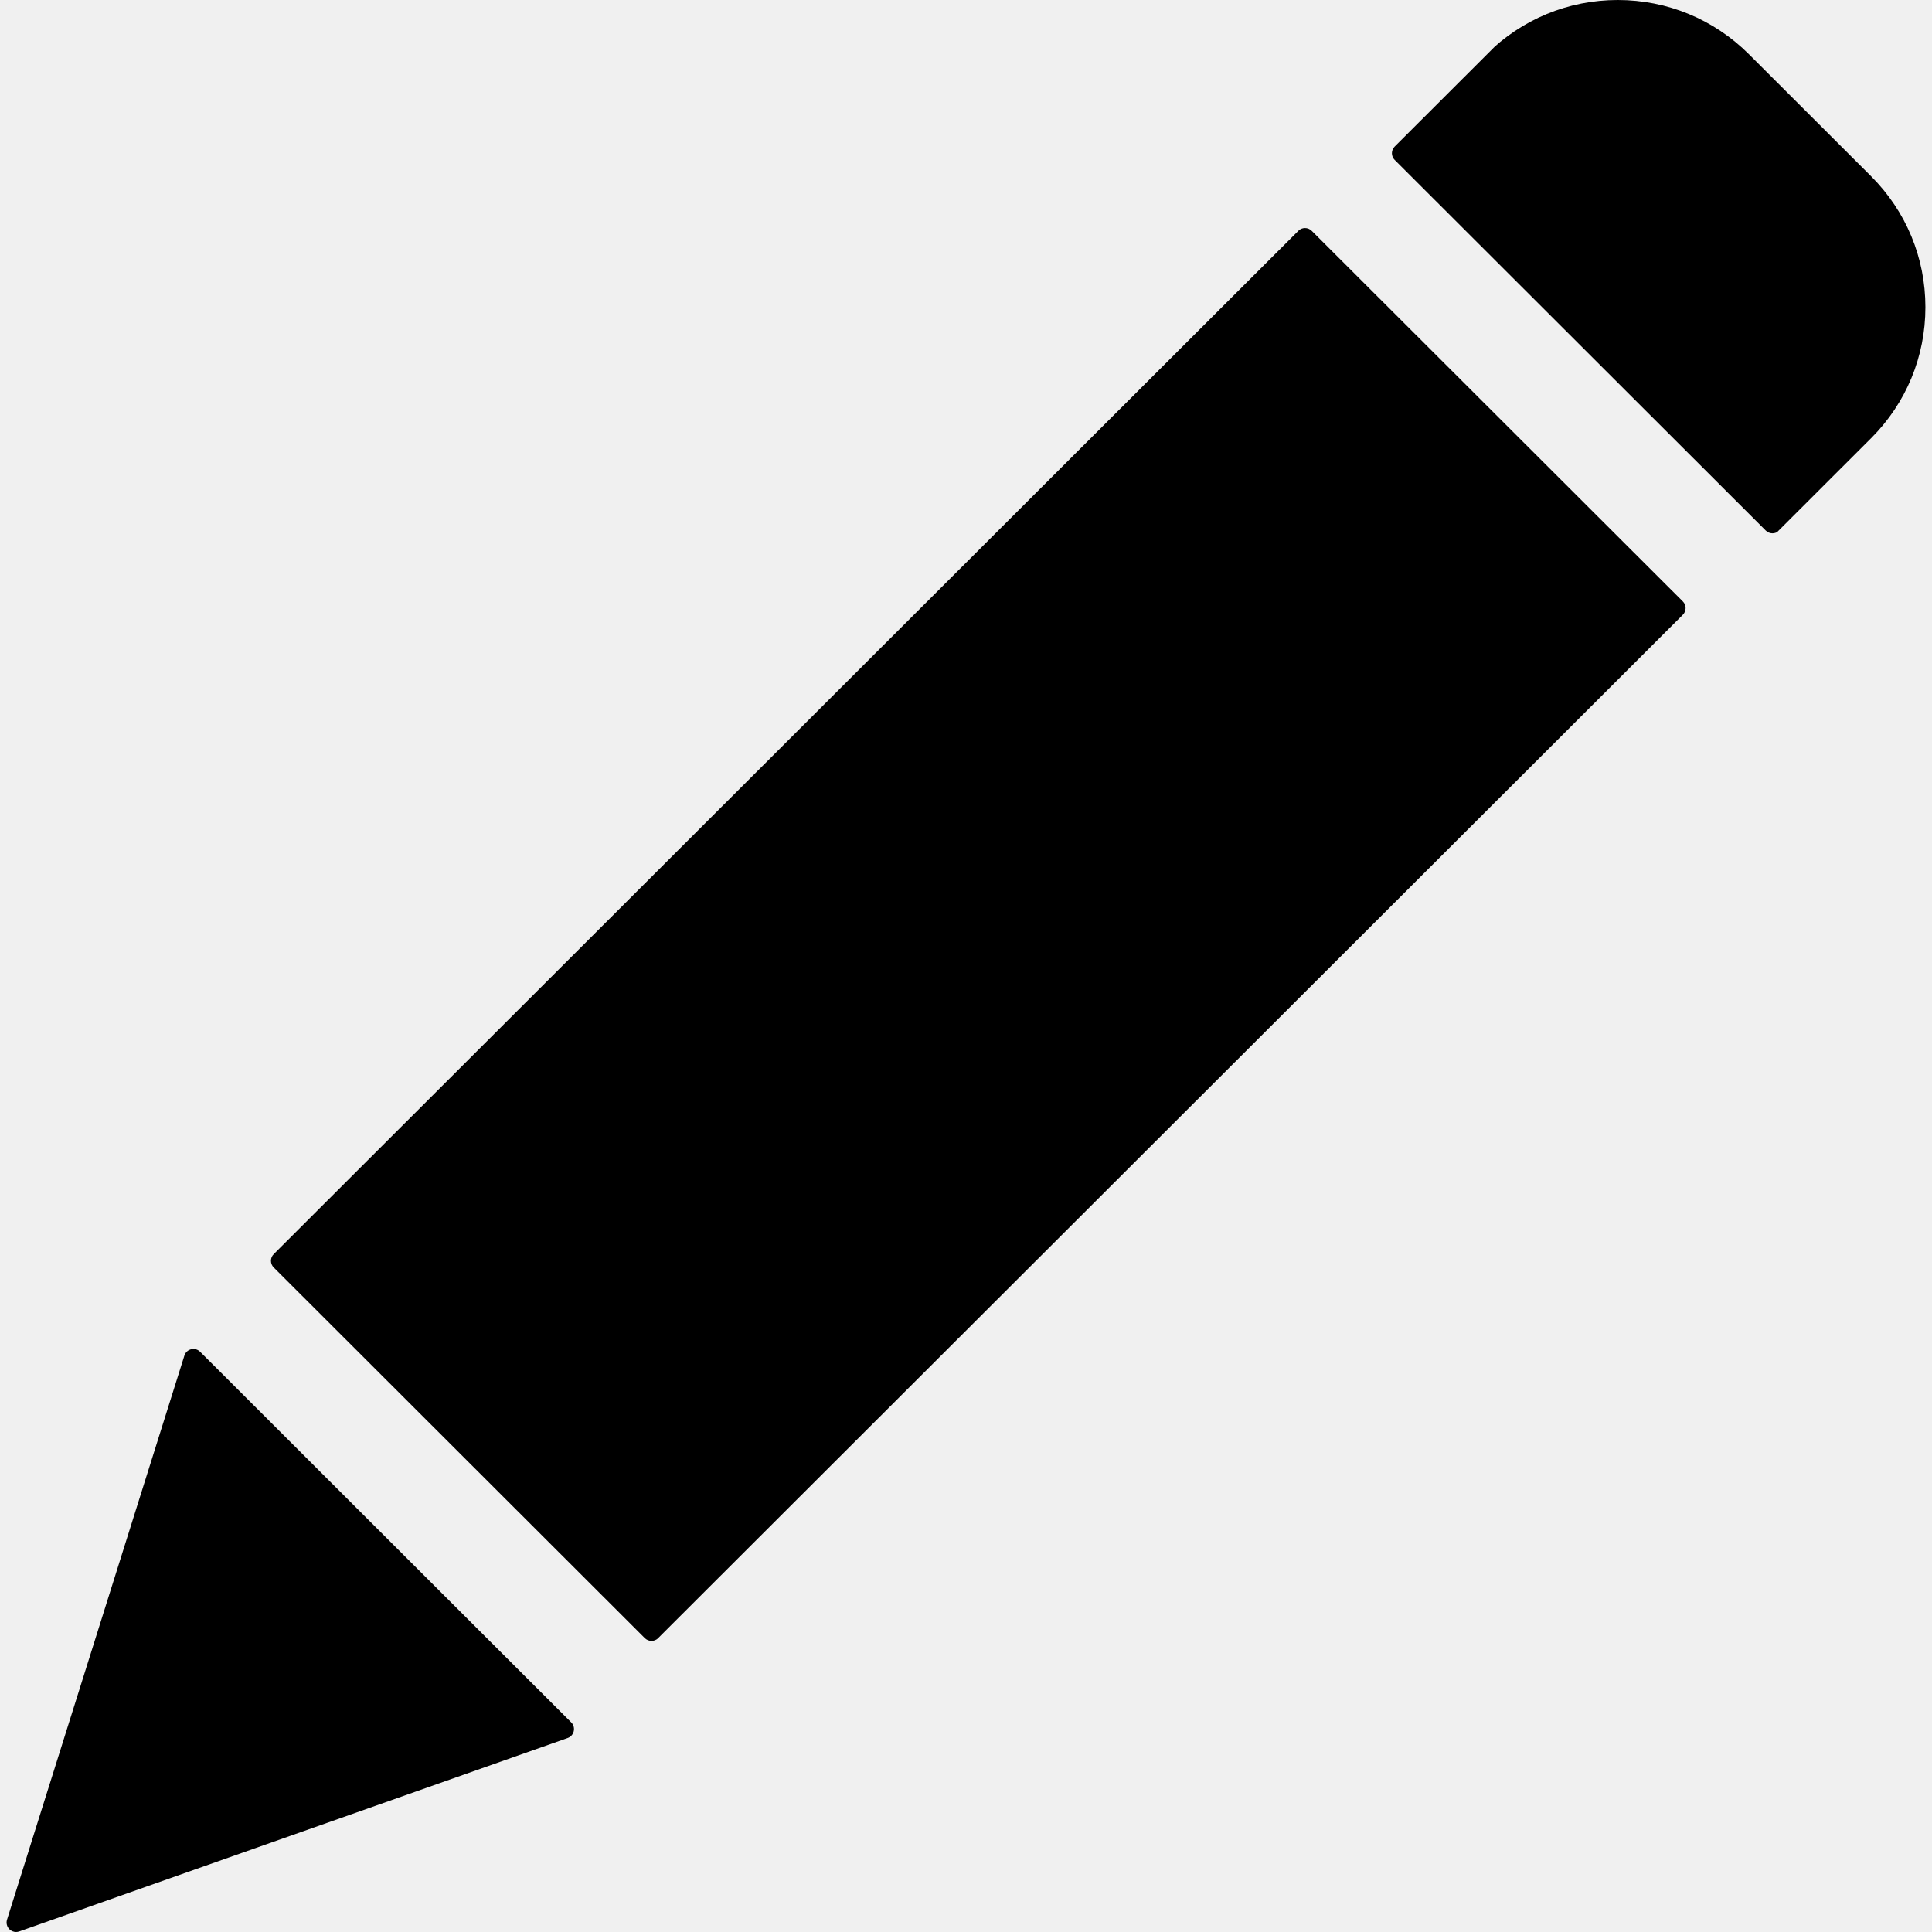
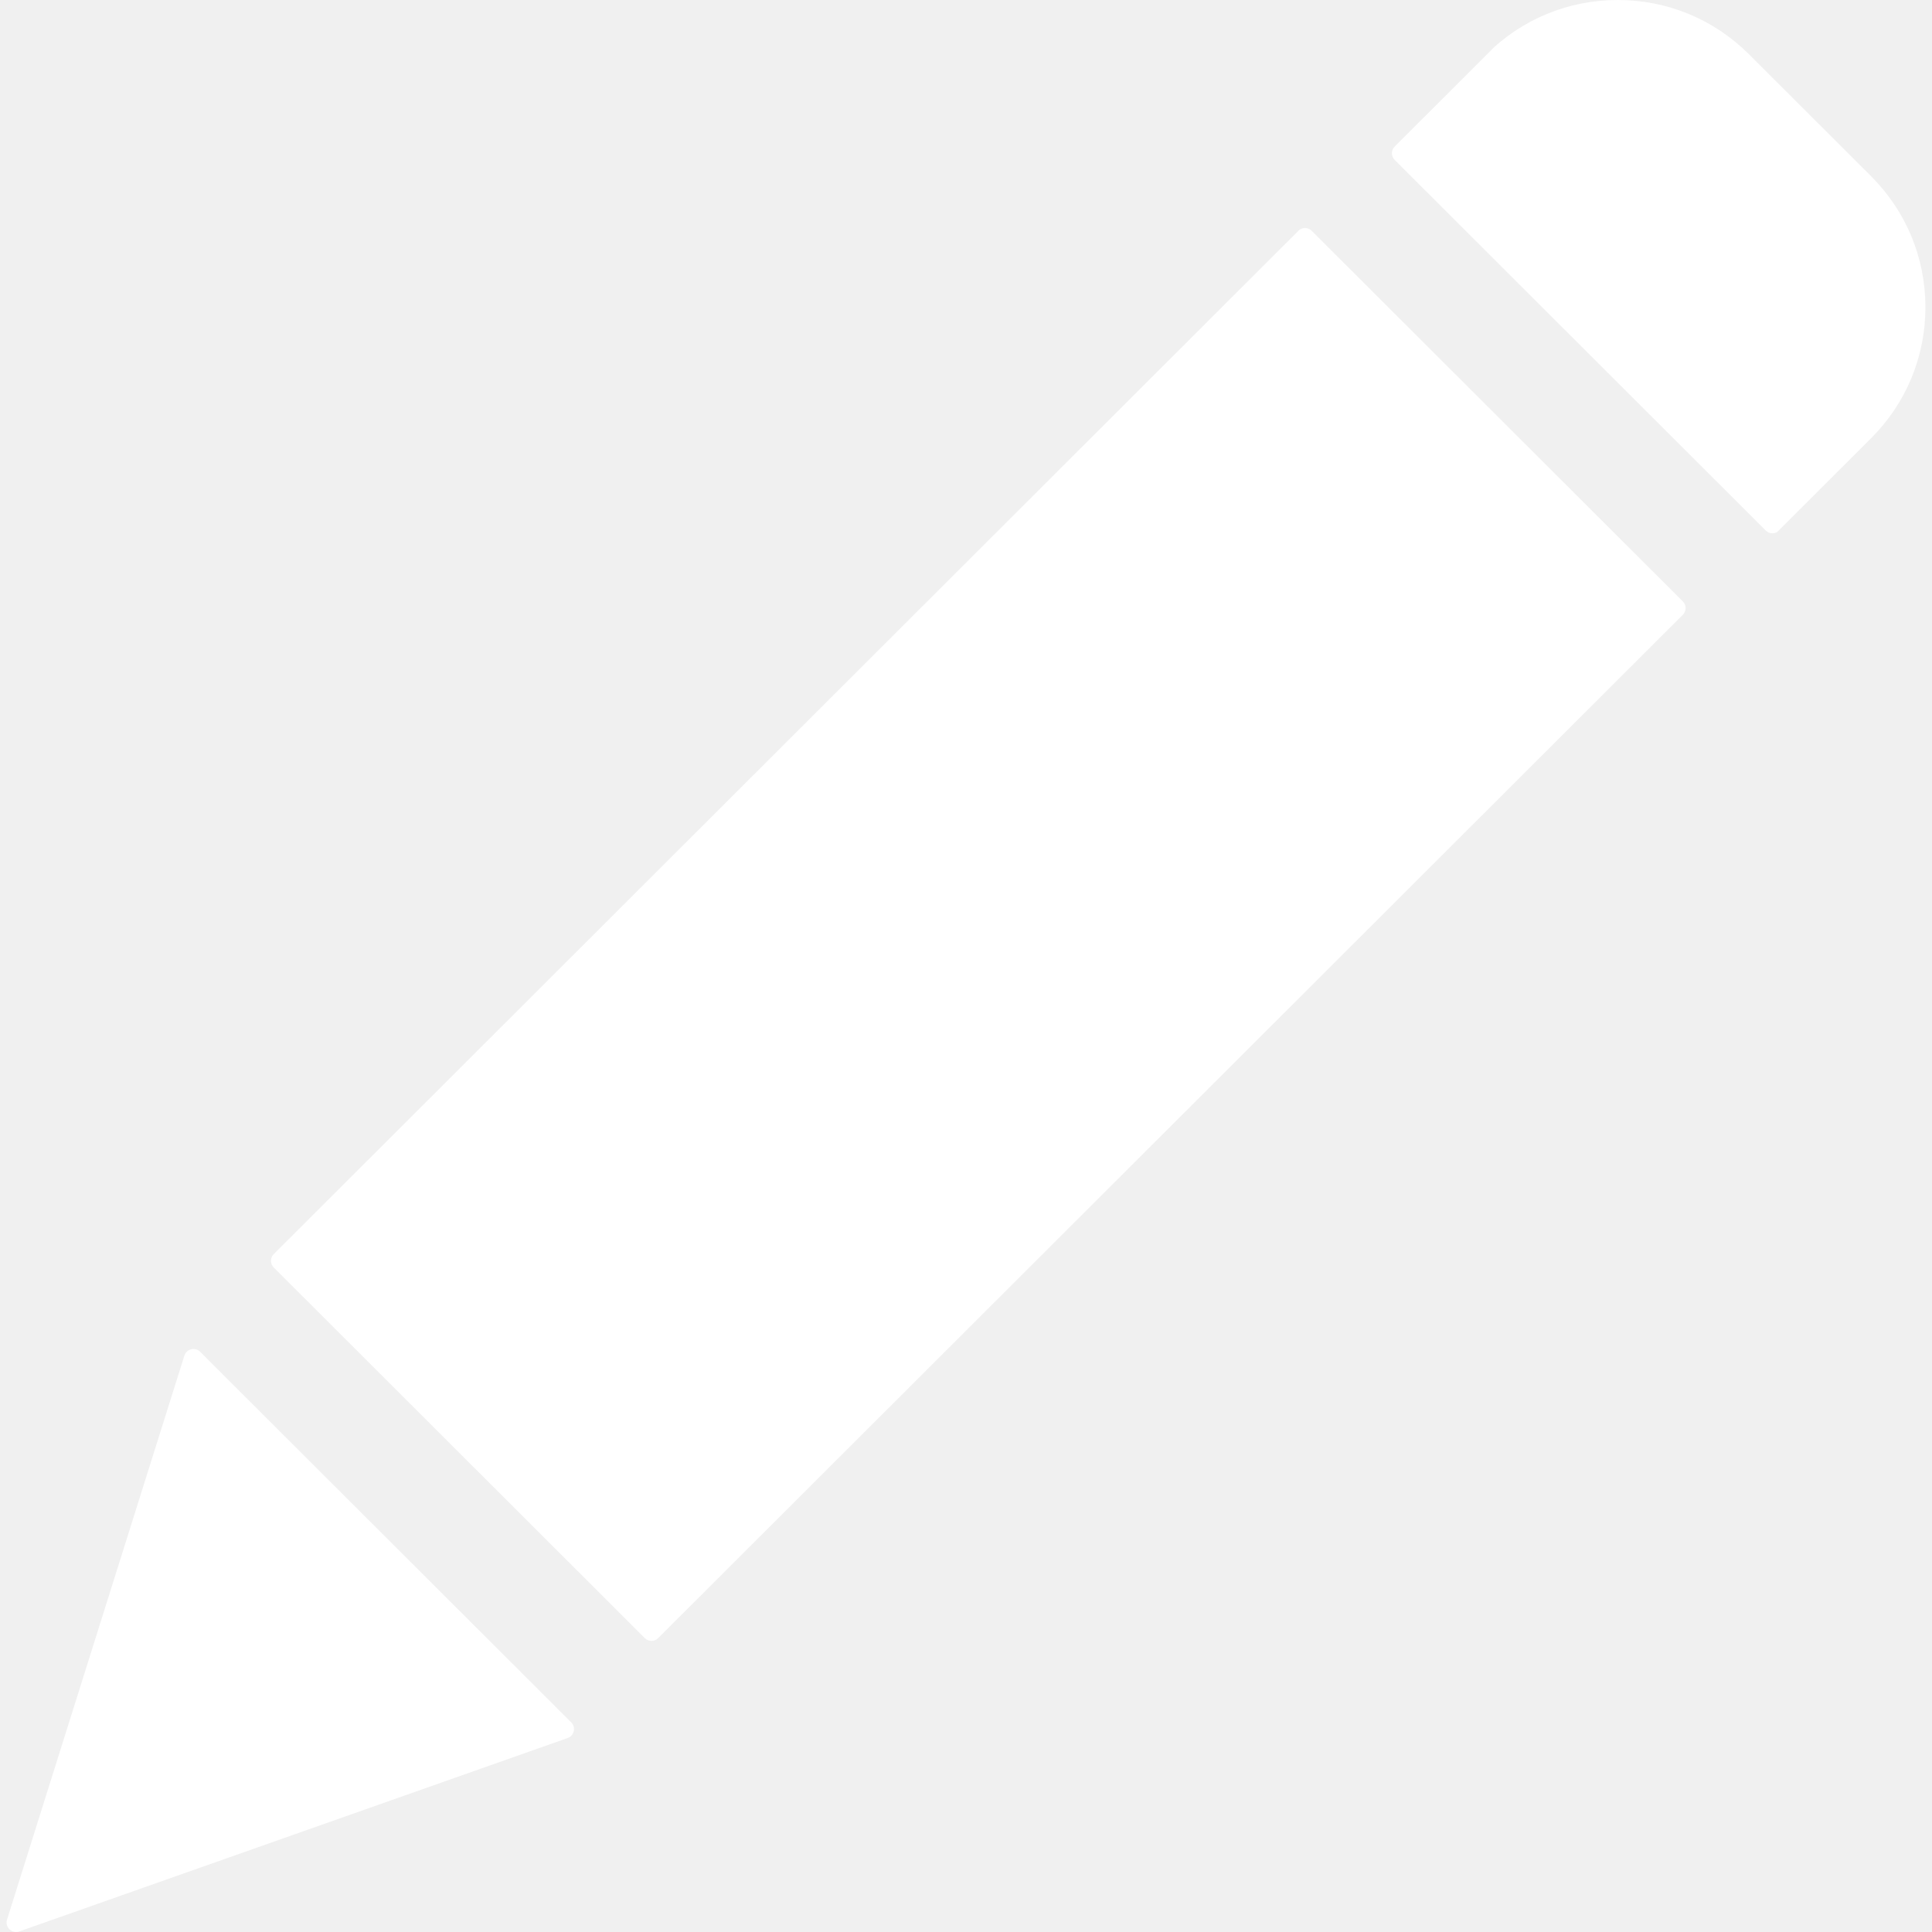
<svg xmlns="http://www.w3.org/2000/svg" version="1.1" id="Layer_1" x="0px" y="0px" width="100px" height="100px" viewBox="0 0 100 100" enable-background="new 0 0 100 100" xml:space="preserve">
  <defs id="defs11">
    <clipPath clipPathUnits="userSpaceOnUse" id="clipPath3008">
      <path d="m 129.722,-49.179 c -0.191,-0.192 -0.502,-0.192 -0.695,0 l -56.838,56.764 c -0.192,0.191 -0.192,0.501 0,0.692 l 19.207,19.184 c 0.096,0.095 0.222,0.143 0.348,0.143 0.125,0 0.251,-0.048 0.347,-0.143 l 56.839,-56.765 c 0.093,-0.092 0.145,-0.216 0.145,-0.347 0,-0.131 -0.052,-0.255 -0.145,-0.347 l -19.208,-19.181 z" id="path3010" />
    </clipPath>
    <clipPath clipPathUnits="userSpaceOnUse" id="clipPath3030">
      <path d="m 71.683,8.738 c -0.191,-0.192 -0.502,-0.192 -0.695,0 l -56.838,56.764 c -0.192,0.191 -0.192,0.501 0,0.692 l 19.207,19.184 c 0.096,0.095 0.222,0.143 0.348,0.143 0.125,0 0.251,-0.048 0.347,-0.143 l 56.839,-56.765 c 0.093,-0.092 0.145,-0.216 0.145,-0.347 0,-0.131 -0.052,-0.255 -0.145,-0.347 l -19.208,-19.181 z" id="path3032" />
    </clipPath>
    <clipPath clipPathUnits="userSpaceOnUse" id="clipPath3030-1">
      <path d="m 71.683,8.738 c -0.191,-0.192 -0.502,-0.192 -0.695,0 l -56.838,56.764 c -0.192,0.191 -0.192,0.501 0,0.692 l 19.207,19.184 c 0.096,0.095 0.222,0.143 0.348,0.143 0.125,0 0.251,-0.048 0.347,-0.143 l 56.839,-56.765 c 0.093,-0.092 0.145,-0.216 0.145,-0.347 0,-0.131 -0.052,-0.255 -0.145,-0.347 l -19.208,-19.181 z" id="path3032-7" />
    </clipPath>
    <clipPath clipPathUnits="userSpaceOnUse" id="clipPath3780">
      <path transform="translate(-3.807723,3.797696)" d="m 69.172,11.265 c -0.191,-0.192 -0.502,-0.192 -0.695,0 L 11.639,68.029 c -0.192,0.191 -0.192,0.501 0,0.692 l 19.207,19.184 c 0.096,0.095 0.222,0.143 0.348,0.143 0.125,0 0.251,-0.048 0.347,-0.143 L 88.38,31.14 c 0.093,-0.092 0.145,-0.216 0.145,-0.347 0,-0.131 -0.052,-0.255 -0.145,-0.347 L 69.172,11.265 z" id="path3782" clip-path="url(#clipPath3030-1)" />
    </clipPath>
  </defs>
-   <path d="m 69.172,11.265 c -0.191,-0.192 -0.502,-0.192 -0.695,0 L 11.639,68.029 c -0.192,0.191 -0.192,0.501 0,0.692 l 19.207,19.184 c 0.096,0.095 0.222,0.143 0.348,0.143 0.125,0 0.251,-0.048 0.347,-0.143 L 88.38,31.14 c 0.093,-0.092 0.145,-0.216 0.145,-0.347 0,-0.131 -0.052,-0.255 -0.145,-0.347 L 69.172,11.265 z" id="path3" clip-path="url(#clipPath3780)" transform="translate(2.529521,-3.115912)" style="stroke:none;fill:#000000;fill-opacity:1" />
-   <path d="M 96.846,9.12 90.527,2.809 C 88.713,0.998 86.301,0 83.735,0 81.171,0 78.758,0.998 76.945,2.809 L 70.626,9.12 c -0.093,0.092 -0.145,0.216 -0.145,0.347 0,0.13 0.052,0.254 0.145,0.346 l 19.207,19.182 c 0.092,0.092 0.348,0.144 0.348,0.144 0.131,0 0.255,-0.052 0.346,-0.144 l 6.319,-6.311 c 1.814,-1.812 2.813,-4.22 2.813,-6.783 0,-2.561 -0.999,-4.969 -2.813,-6.781 z" id="path5" clip-path="url(#clipPath3008)" style="stroke:none;fill:#000000;fill-opacity:1" />
-   <path d="M10.358,69.967c-0.122-0.121-0.296-0.172-0.464-0.129c-0.167,0.04-0.3,0.165-0.351,0.33l-9.18,29.195  c-0.055,0.178-0.006,0.369,0.127,0.498C0.584,99.952,0.707,100,0.832,100c0.054,0,0.11-0.011,0.164-0.029l28.387-10.012  c0.159-0.056,0.278-0.188,0.315-0.354c0.037-0.164-0.012-0.337-0.132-0.455L10.358,69.967z" id="path7" style="stroke:none;fill:#000000;fill-opacity:1" />
+   <path d="m 69.172,11.265 c -0.191,-0.192 -0.502,-0.192 -0.695,0 L 11.639,68.029 c -0.192,0.191 -0.192,0.501 0,0.692 l 19.207,19.184 c 0.096,0.095 0.222,0.143 0.348,0.143 0.125,0 0.251,-0.048 0.347,-0.143 L 88.38,31.14 c 0.093,-0.092 0.145,-0.216 0.145,-0.347 0,-0.131 -0.052,-0.255 -0.145,-0.347 L 69.172,11.265 z" id="path3" clip-path="url(#clipPath3780)" transform="translate(2.529521,-3.115912)" style="stroke:none;fill:#ffffff;fill-opacity:1" />
+   <path d="M 96.846,9.12 90.527,2.809 C 88.713,0.998 86.301,0 83.735,0 81.171,0 78.758,0.998 76.945,2.809 L 70.626,9.12 c -0.093,0.092 -0.145,0.216 -0.145,0.347 0,0.13 0.052,0.254 0.145,0.346 l 19.207,19.182 c 0.092,0.092 0.348,0.144 0.348,0.144 0.131,0 0.255,-0.052 0.346,-0.144 l 6.319,-6.311 c 1.814,-1.812 2.813,-4.22 2.813,-6.783 0,-2.561 -0.999,-4.969 -2.813,-6.781 z" id="path5" clip-path="url(#clipPath3008)" style="stroke:none;fill:#ffffff;fill-opacity:1" />
+   <path d="M10.358,69.967c-0.122-0.121-0.296-0.172-0.464-0.129c-0.167,0.04-0.3,0.165-0.351,0.33l-9.18,29.195  c-0.055,0.178-0.006,0.369,0.127,0.498C0.584,99.952,0.707,100,0.832,100c0.054,0,0.11-0.011,0.164-0.029l28.387-10.012  c0.159-0.056,0.278-0.188,0.315-0.354c0.037-0.164-0.012-0.337-0.132-0.455L10.358,69.967z" id="path7" style="stroke:none;fill:#ffffff;fill-opacity:1" />
</svg>
